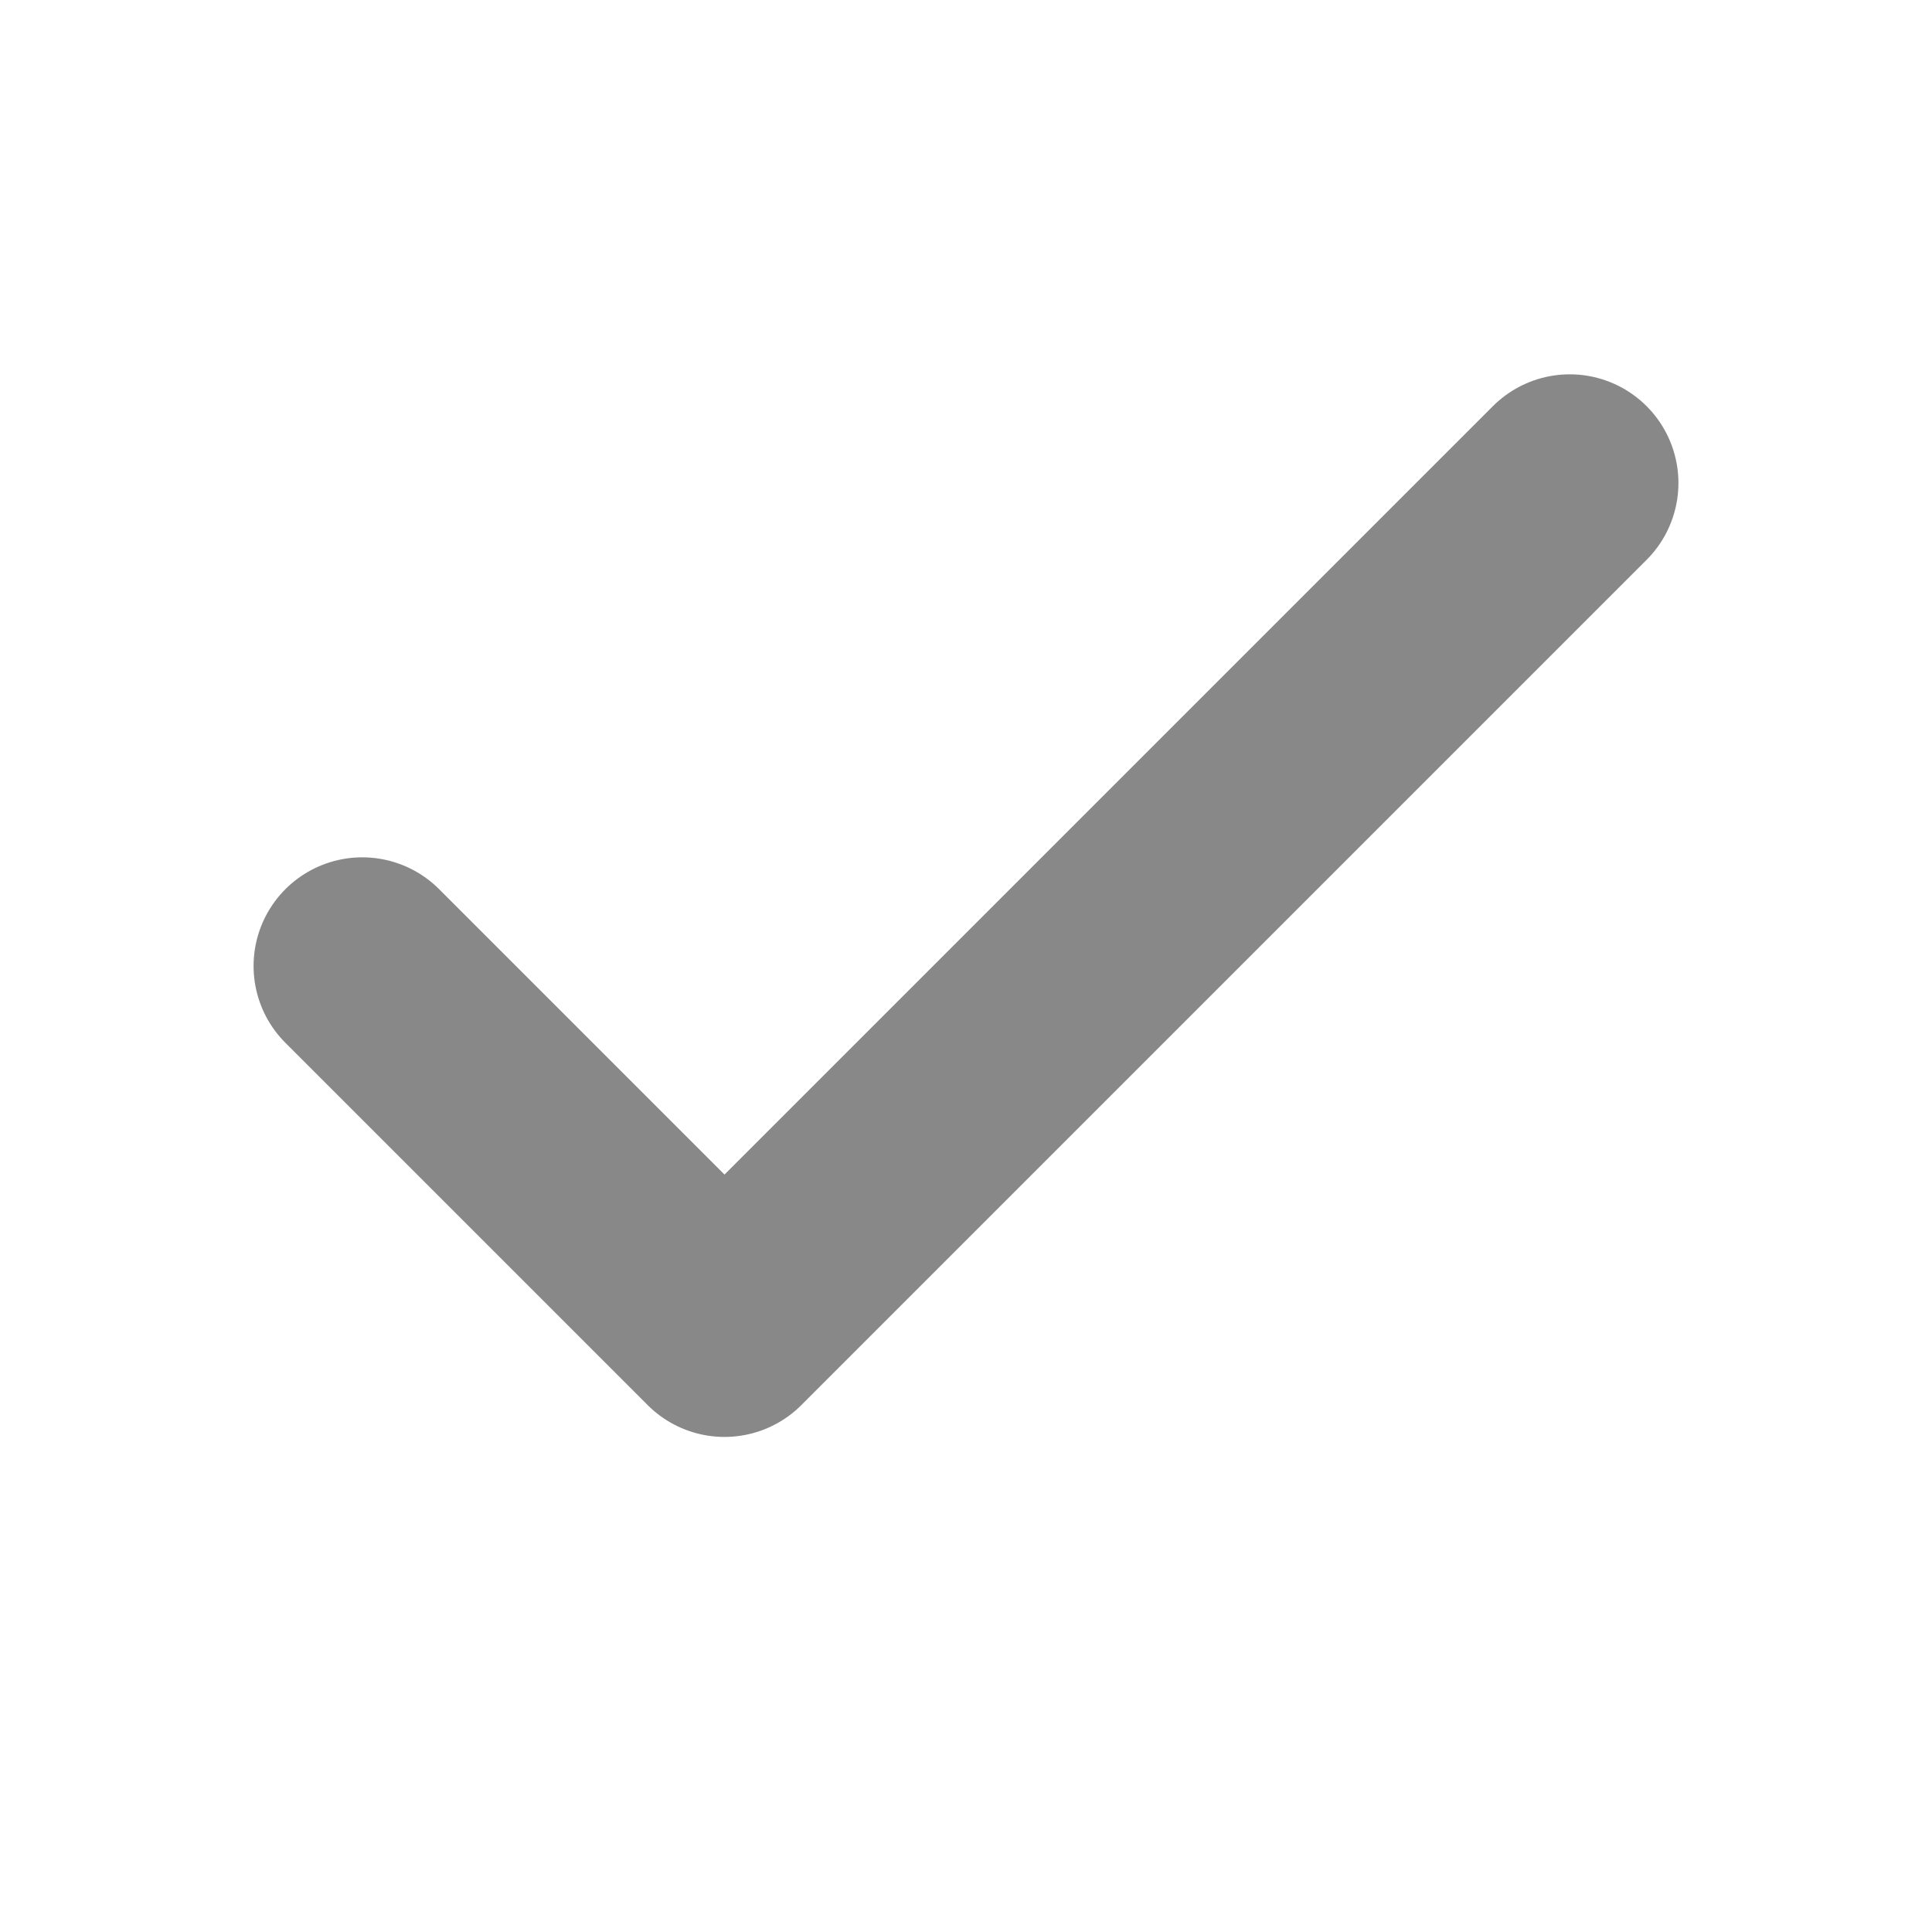
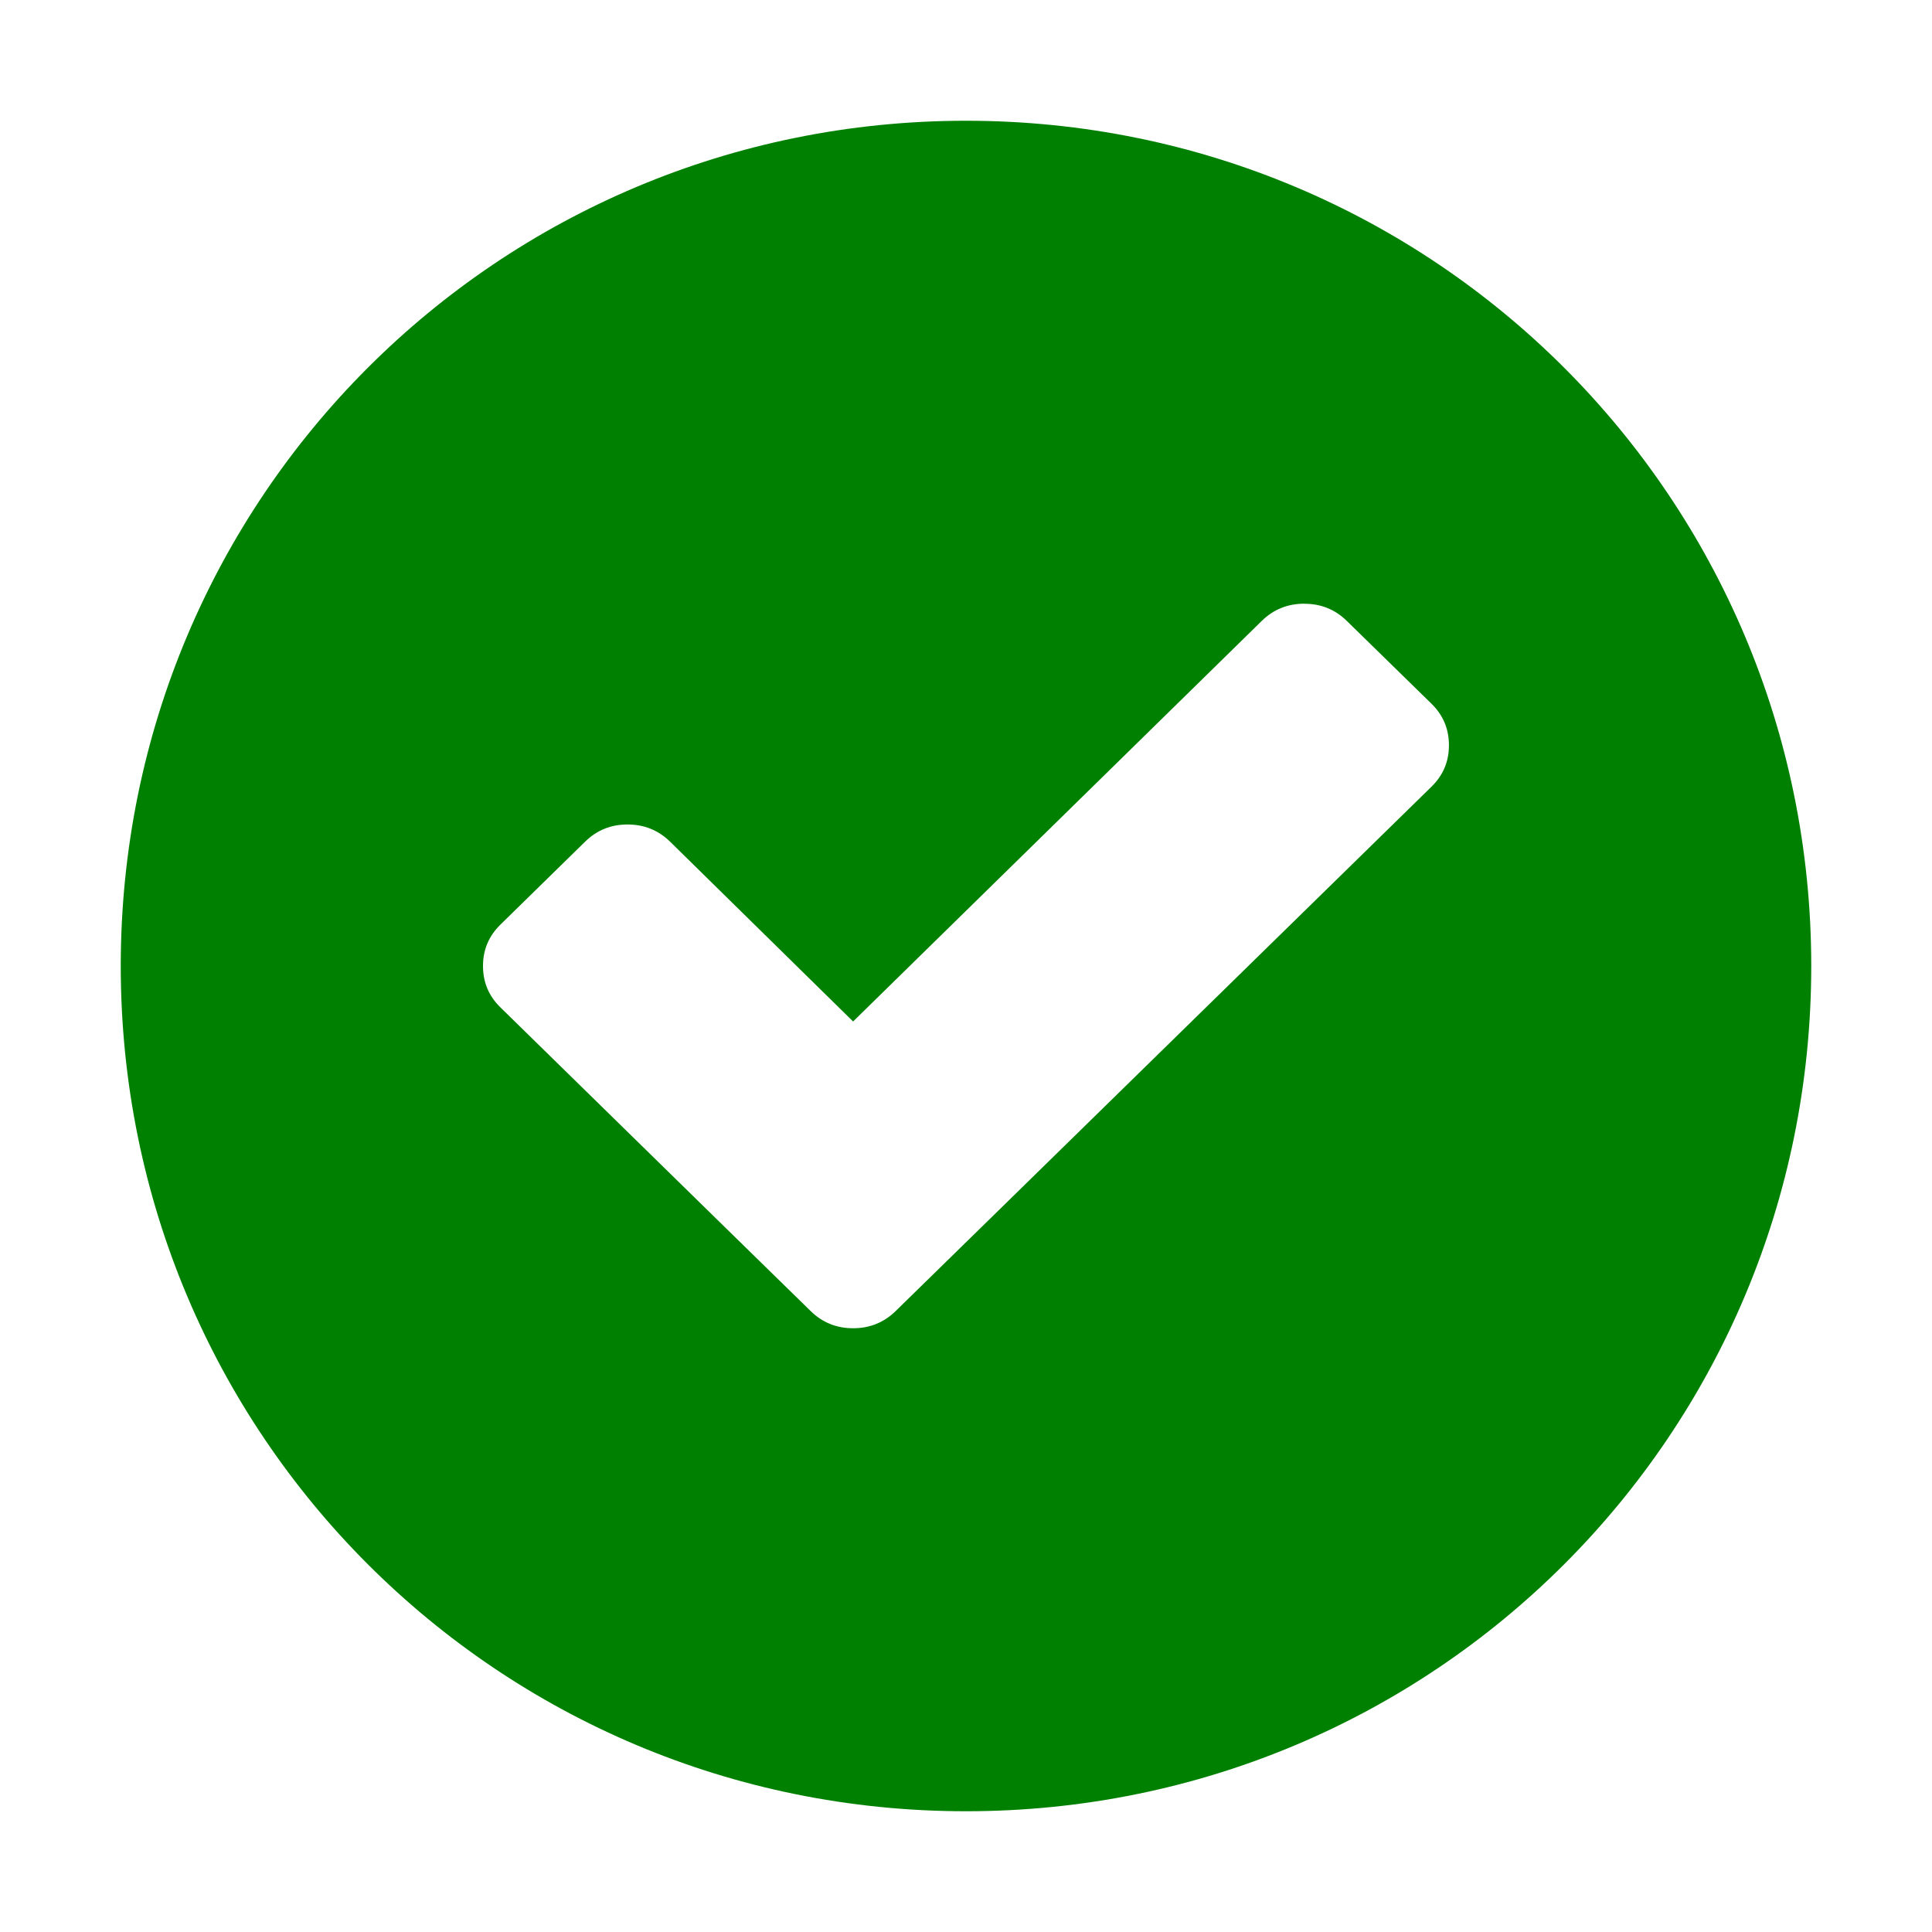
- <svg xmlns="http://www.w3.org/2000/svg" width="16" height="16" viewBox="0 0 16 16">
-   <path d="M 3 8 L 6 11 L 13 4" stroke="#888888" stroke-width="1.8" fill="none" stroke-linecap="round" stroke-linejoin="round" />
+ <svg xmlns="http://www.w3.org/2000/svg" height="32" viewBox="0 0 32 32" width="32">
+   <path d="m16 2c-7.756 0-14 6.244-14 14s6.244 14 14 14 14-6.244 14-14-6.244-14-14-14zm5.605 8c.275 0 .509.095.701.283l1.404 1.373c.193.189.289.418.289.688 0 .269-.096.497-.289.686l-7.473 7.314-1.404 1.373c-.193.188-.428.283-.703.283-.275 0-.509-.095-.701-.283l-1.404-1.373-3.736-3.658c-.193-.188-.289-.416-.289-.686 0-.269.096-.497.289-.686l1.404-1.375c.193-.189.426-.283.701-.283.275 0 .51.095.703.283l3.033 2.98 6.771-6.637c.193-.189.428-.283.703-.283z" fill="#008000" />
</svg>
